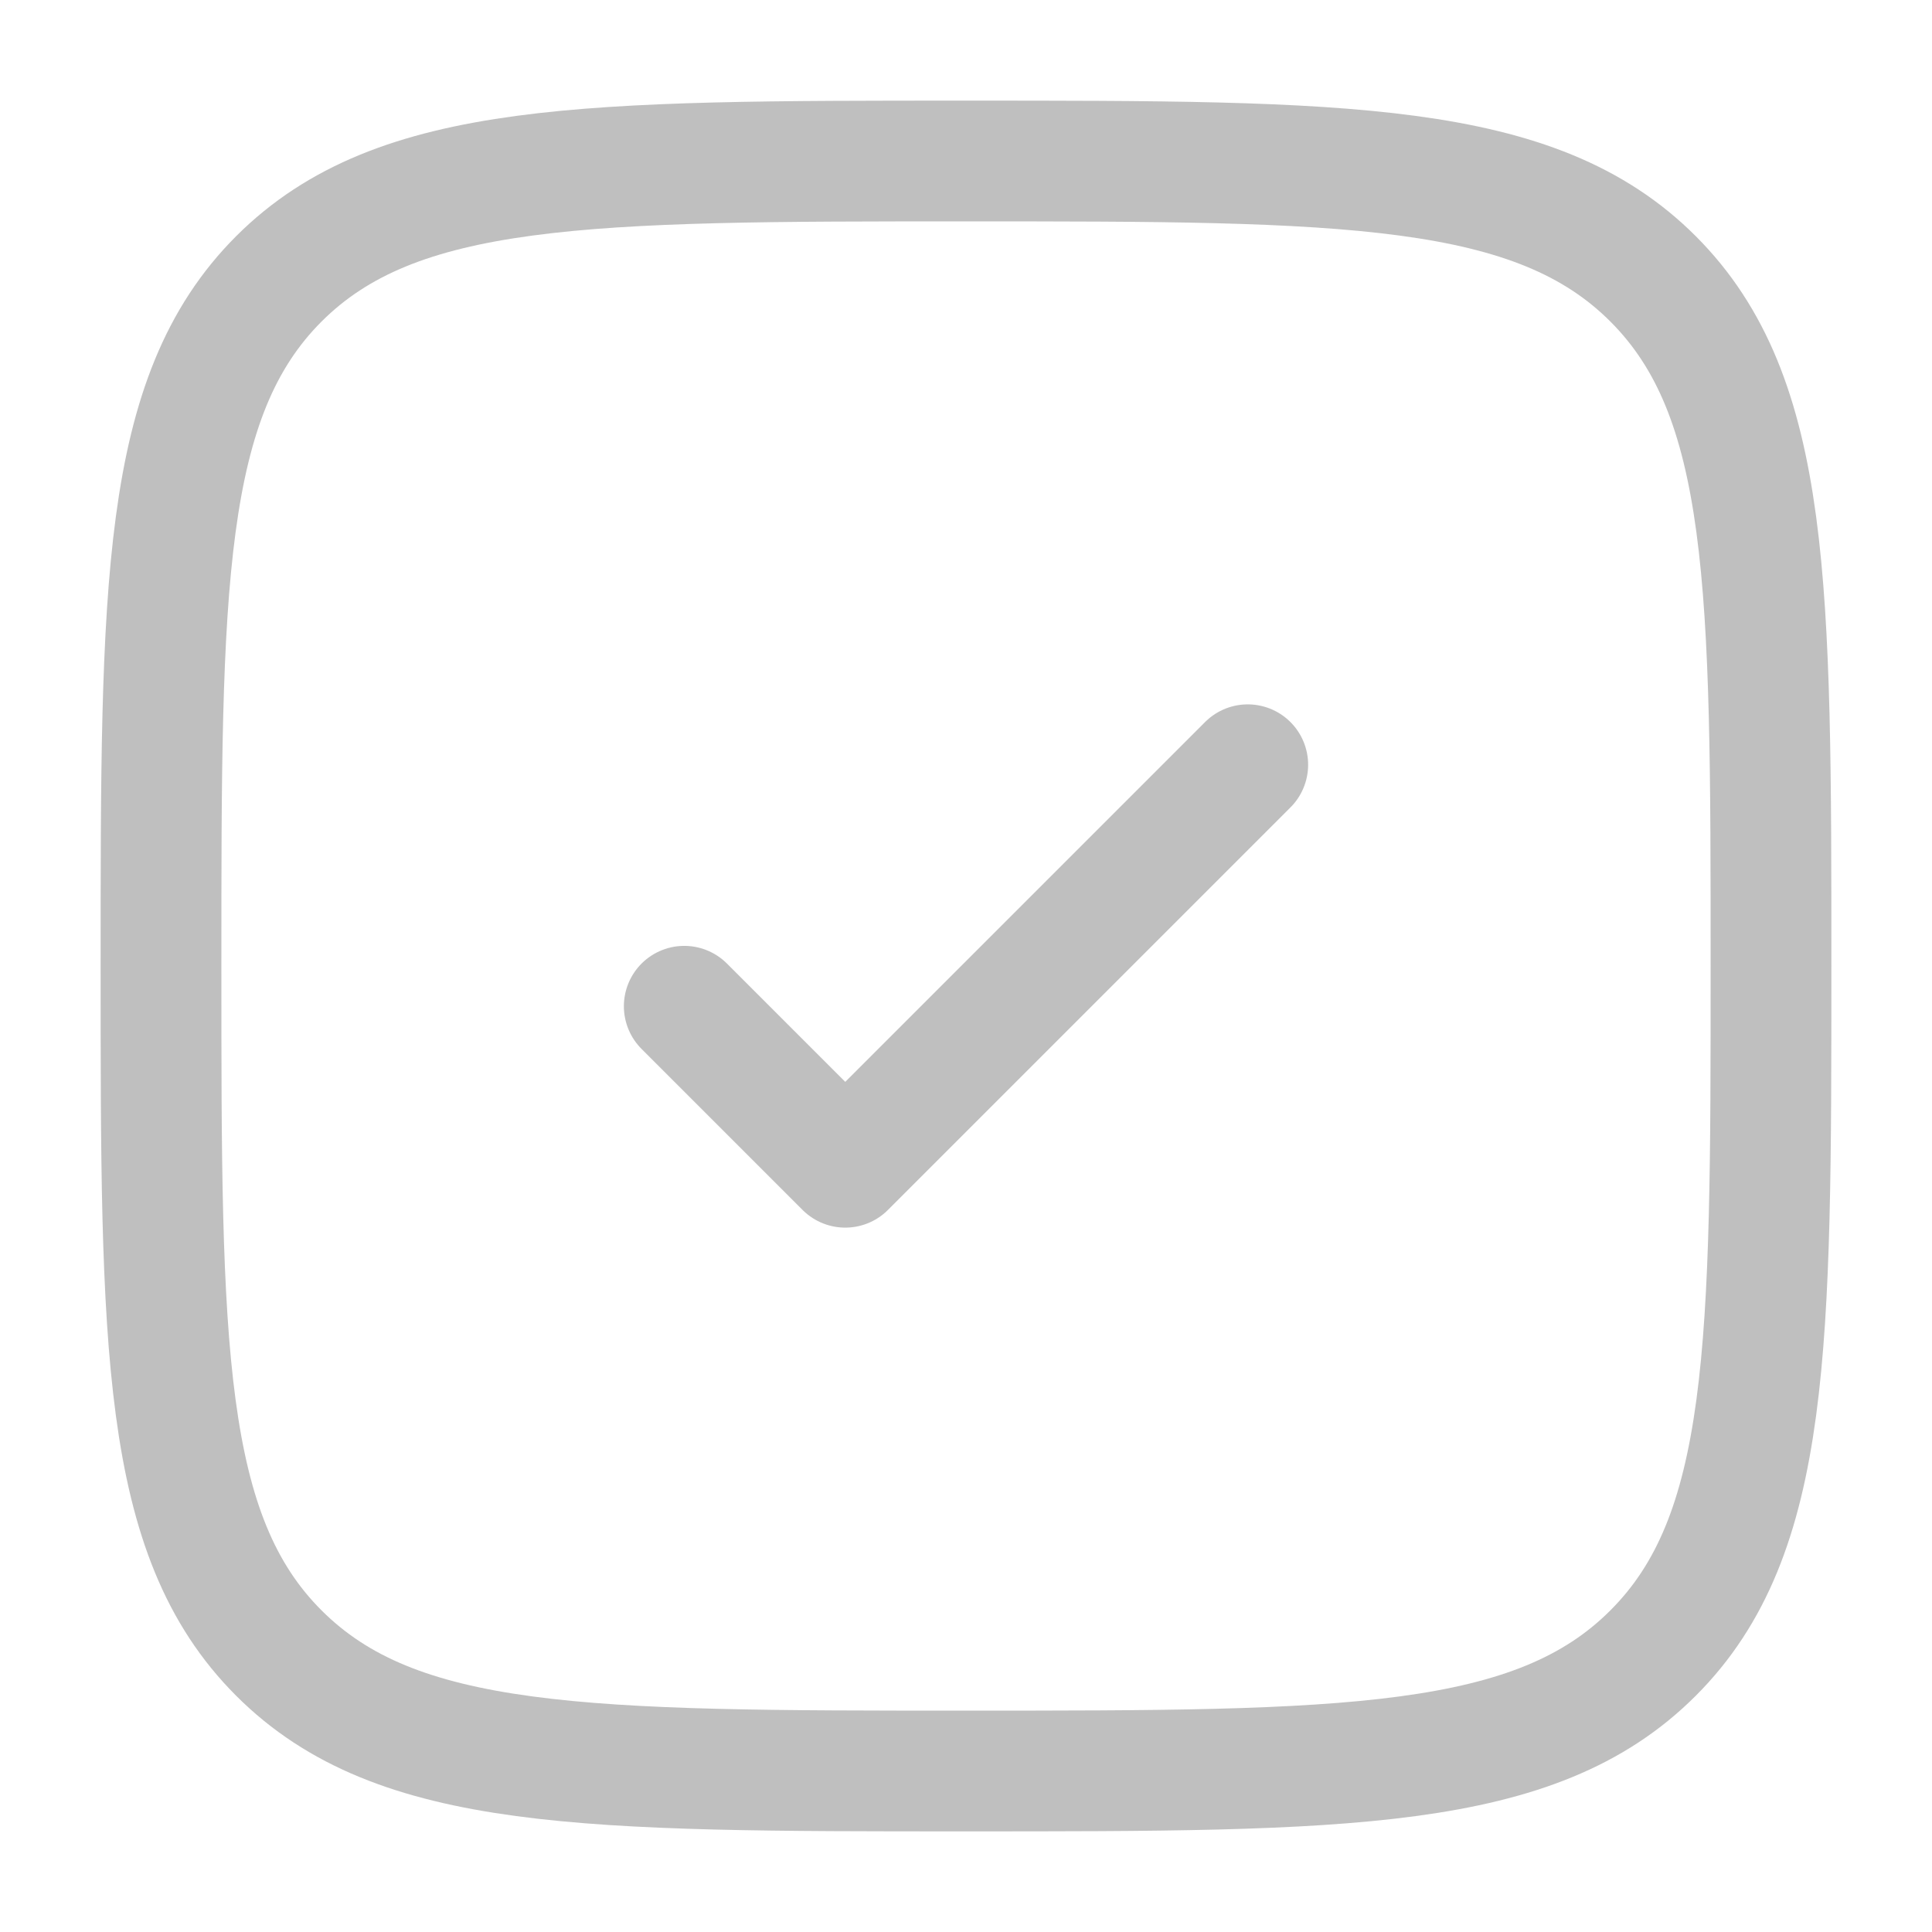
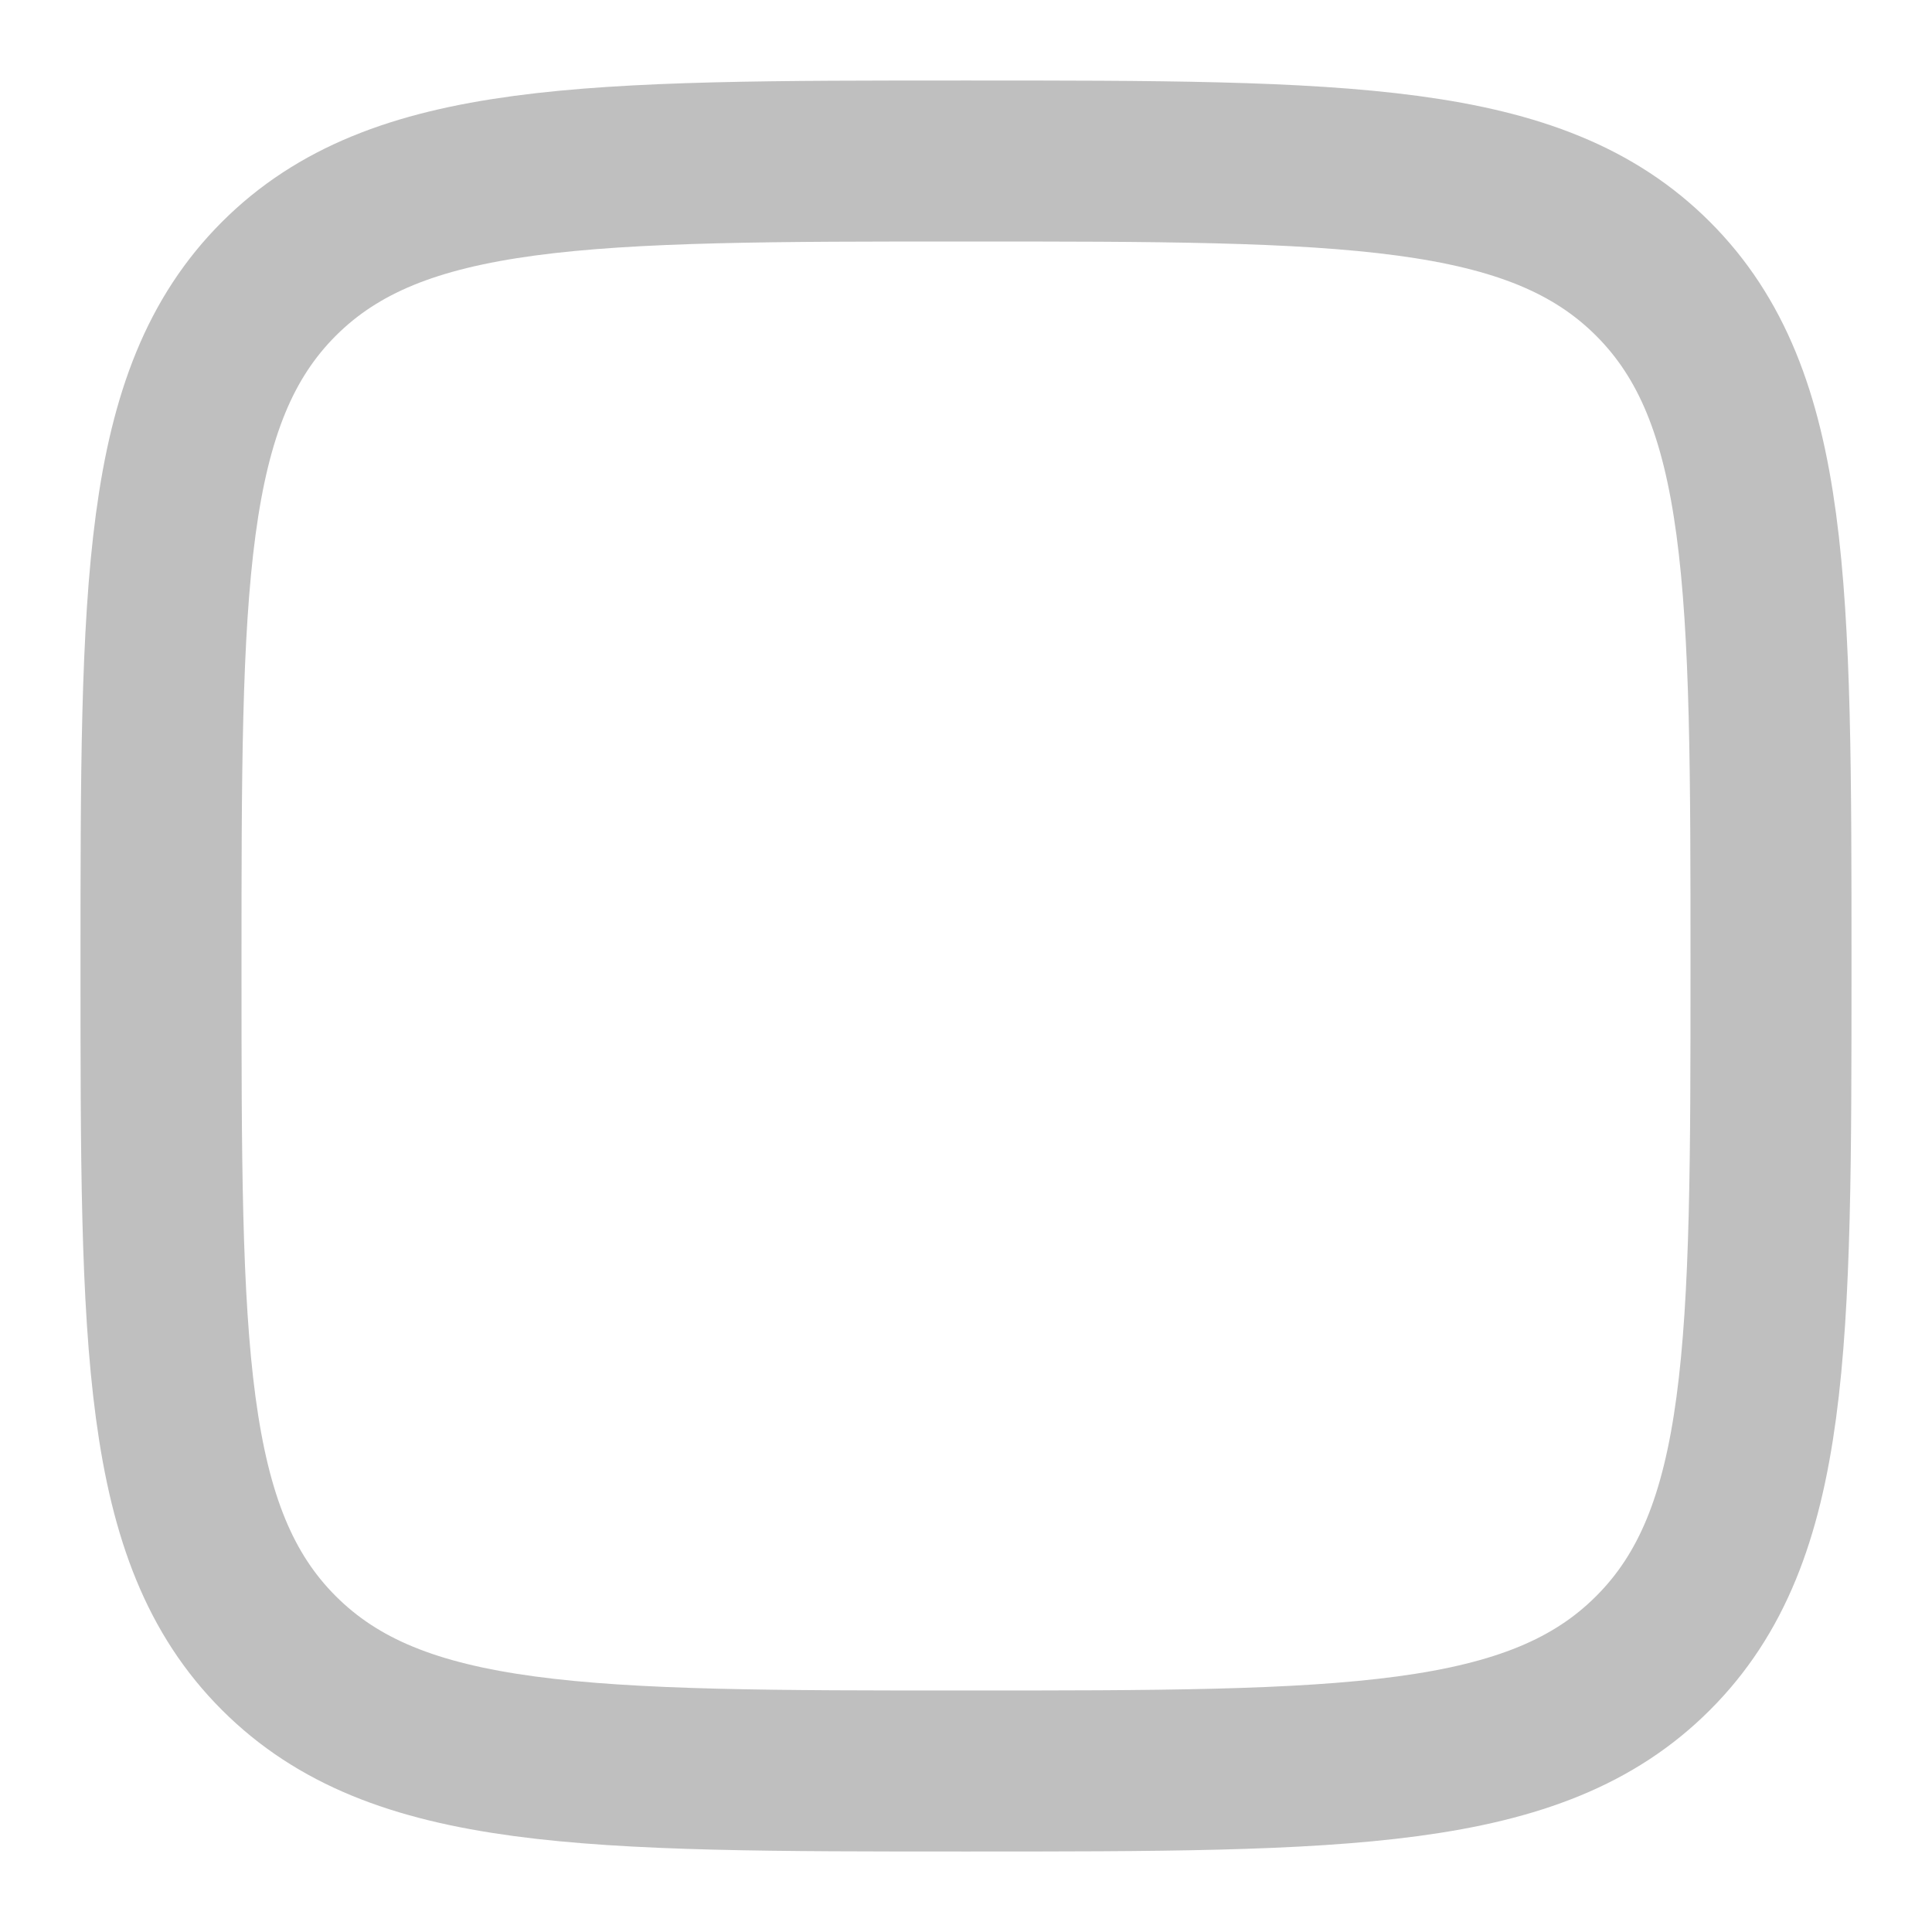
<svg xmlns="http://www.w3.org/2000/svg" width="24" height="24" viewBox="0 0 24 24">
-   <g fill="none" stroke="#BFBFBF" stroke-width="1.5">
+   <g fill="none" stroke="#BFBFBF" stroke-width="2">
    <path d="M2 12c0-4.714 0-7.071 1.464-8.536C4.93 2 7.286 2 12 2s7.071 0 8.535 1.464C22 4.93 22 7.286 22 12s0 7.071-1.465 8.535C19.072 22 16.714 22 12 22s-7.071 0-8.536-1.465C2 19.072 2 16.714 2 12Z" />
-     <path stroke-linecap="round" stroke-linejoin="round" d="m8.5 12.5l2 2l5-5" />
  </g>
</svg>
